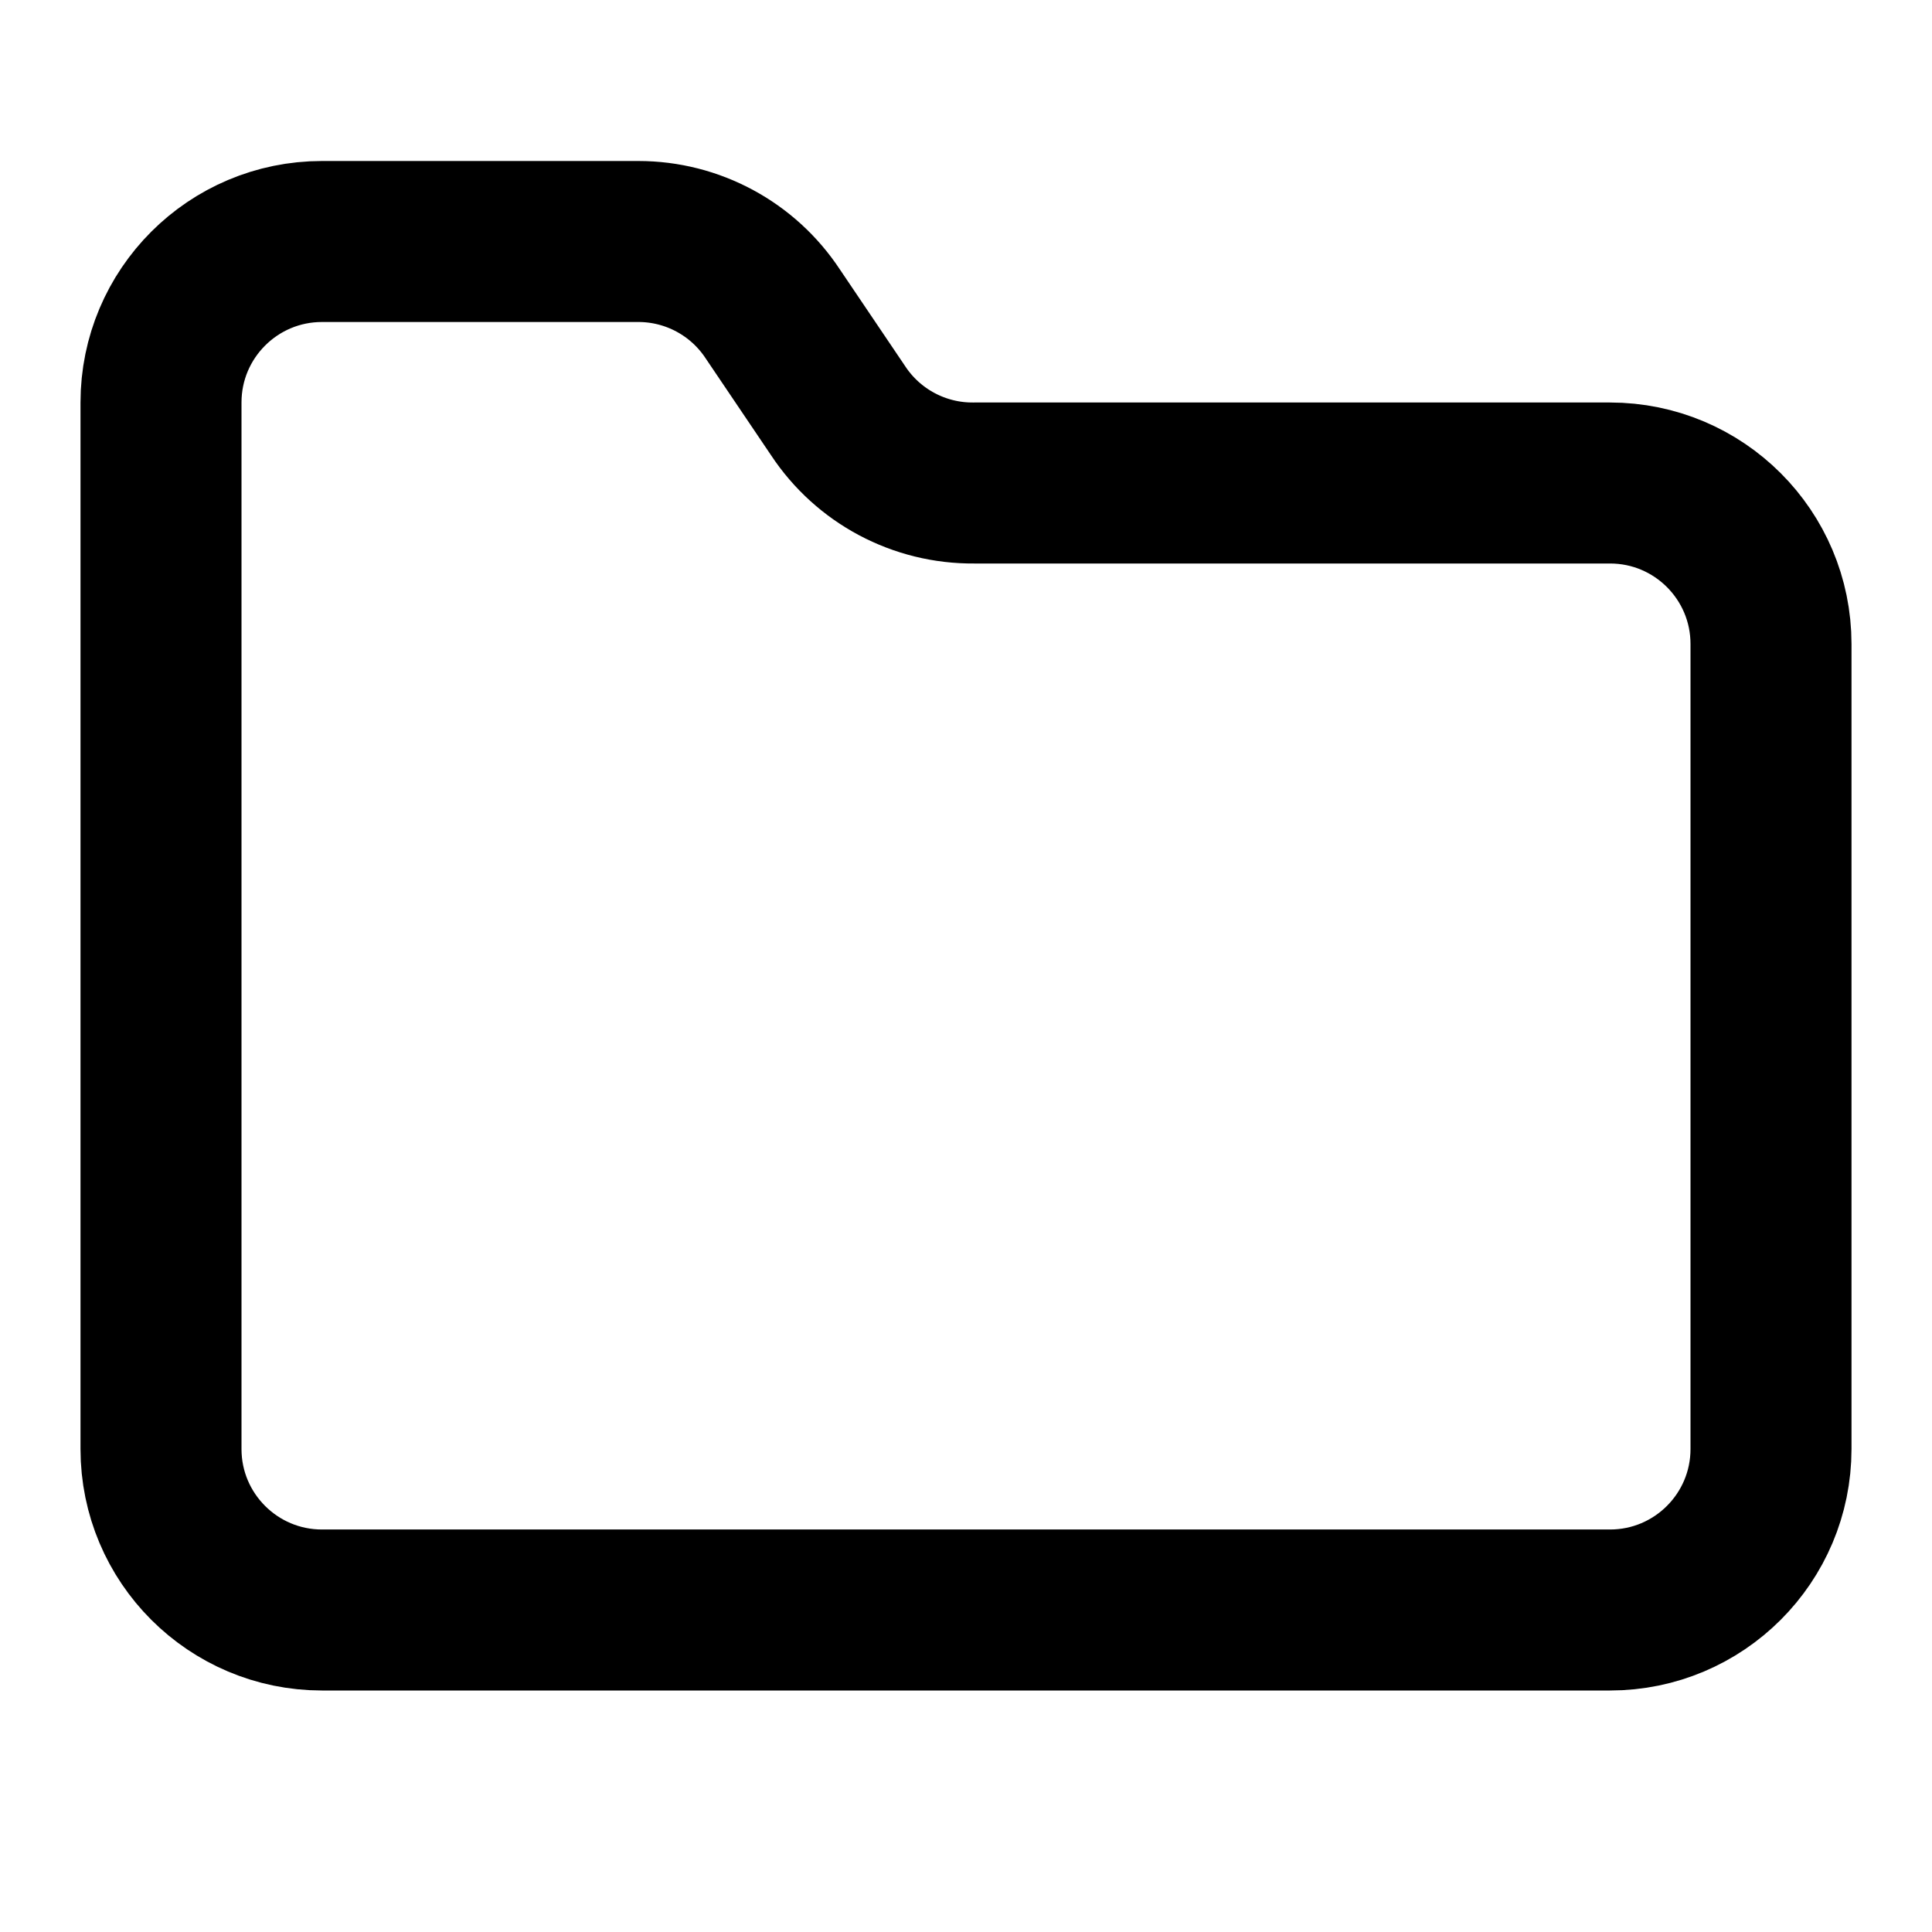
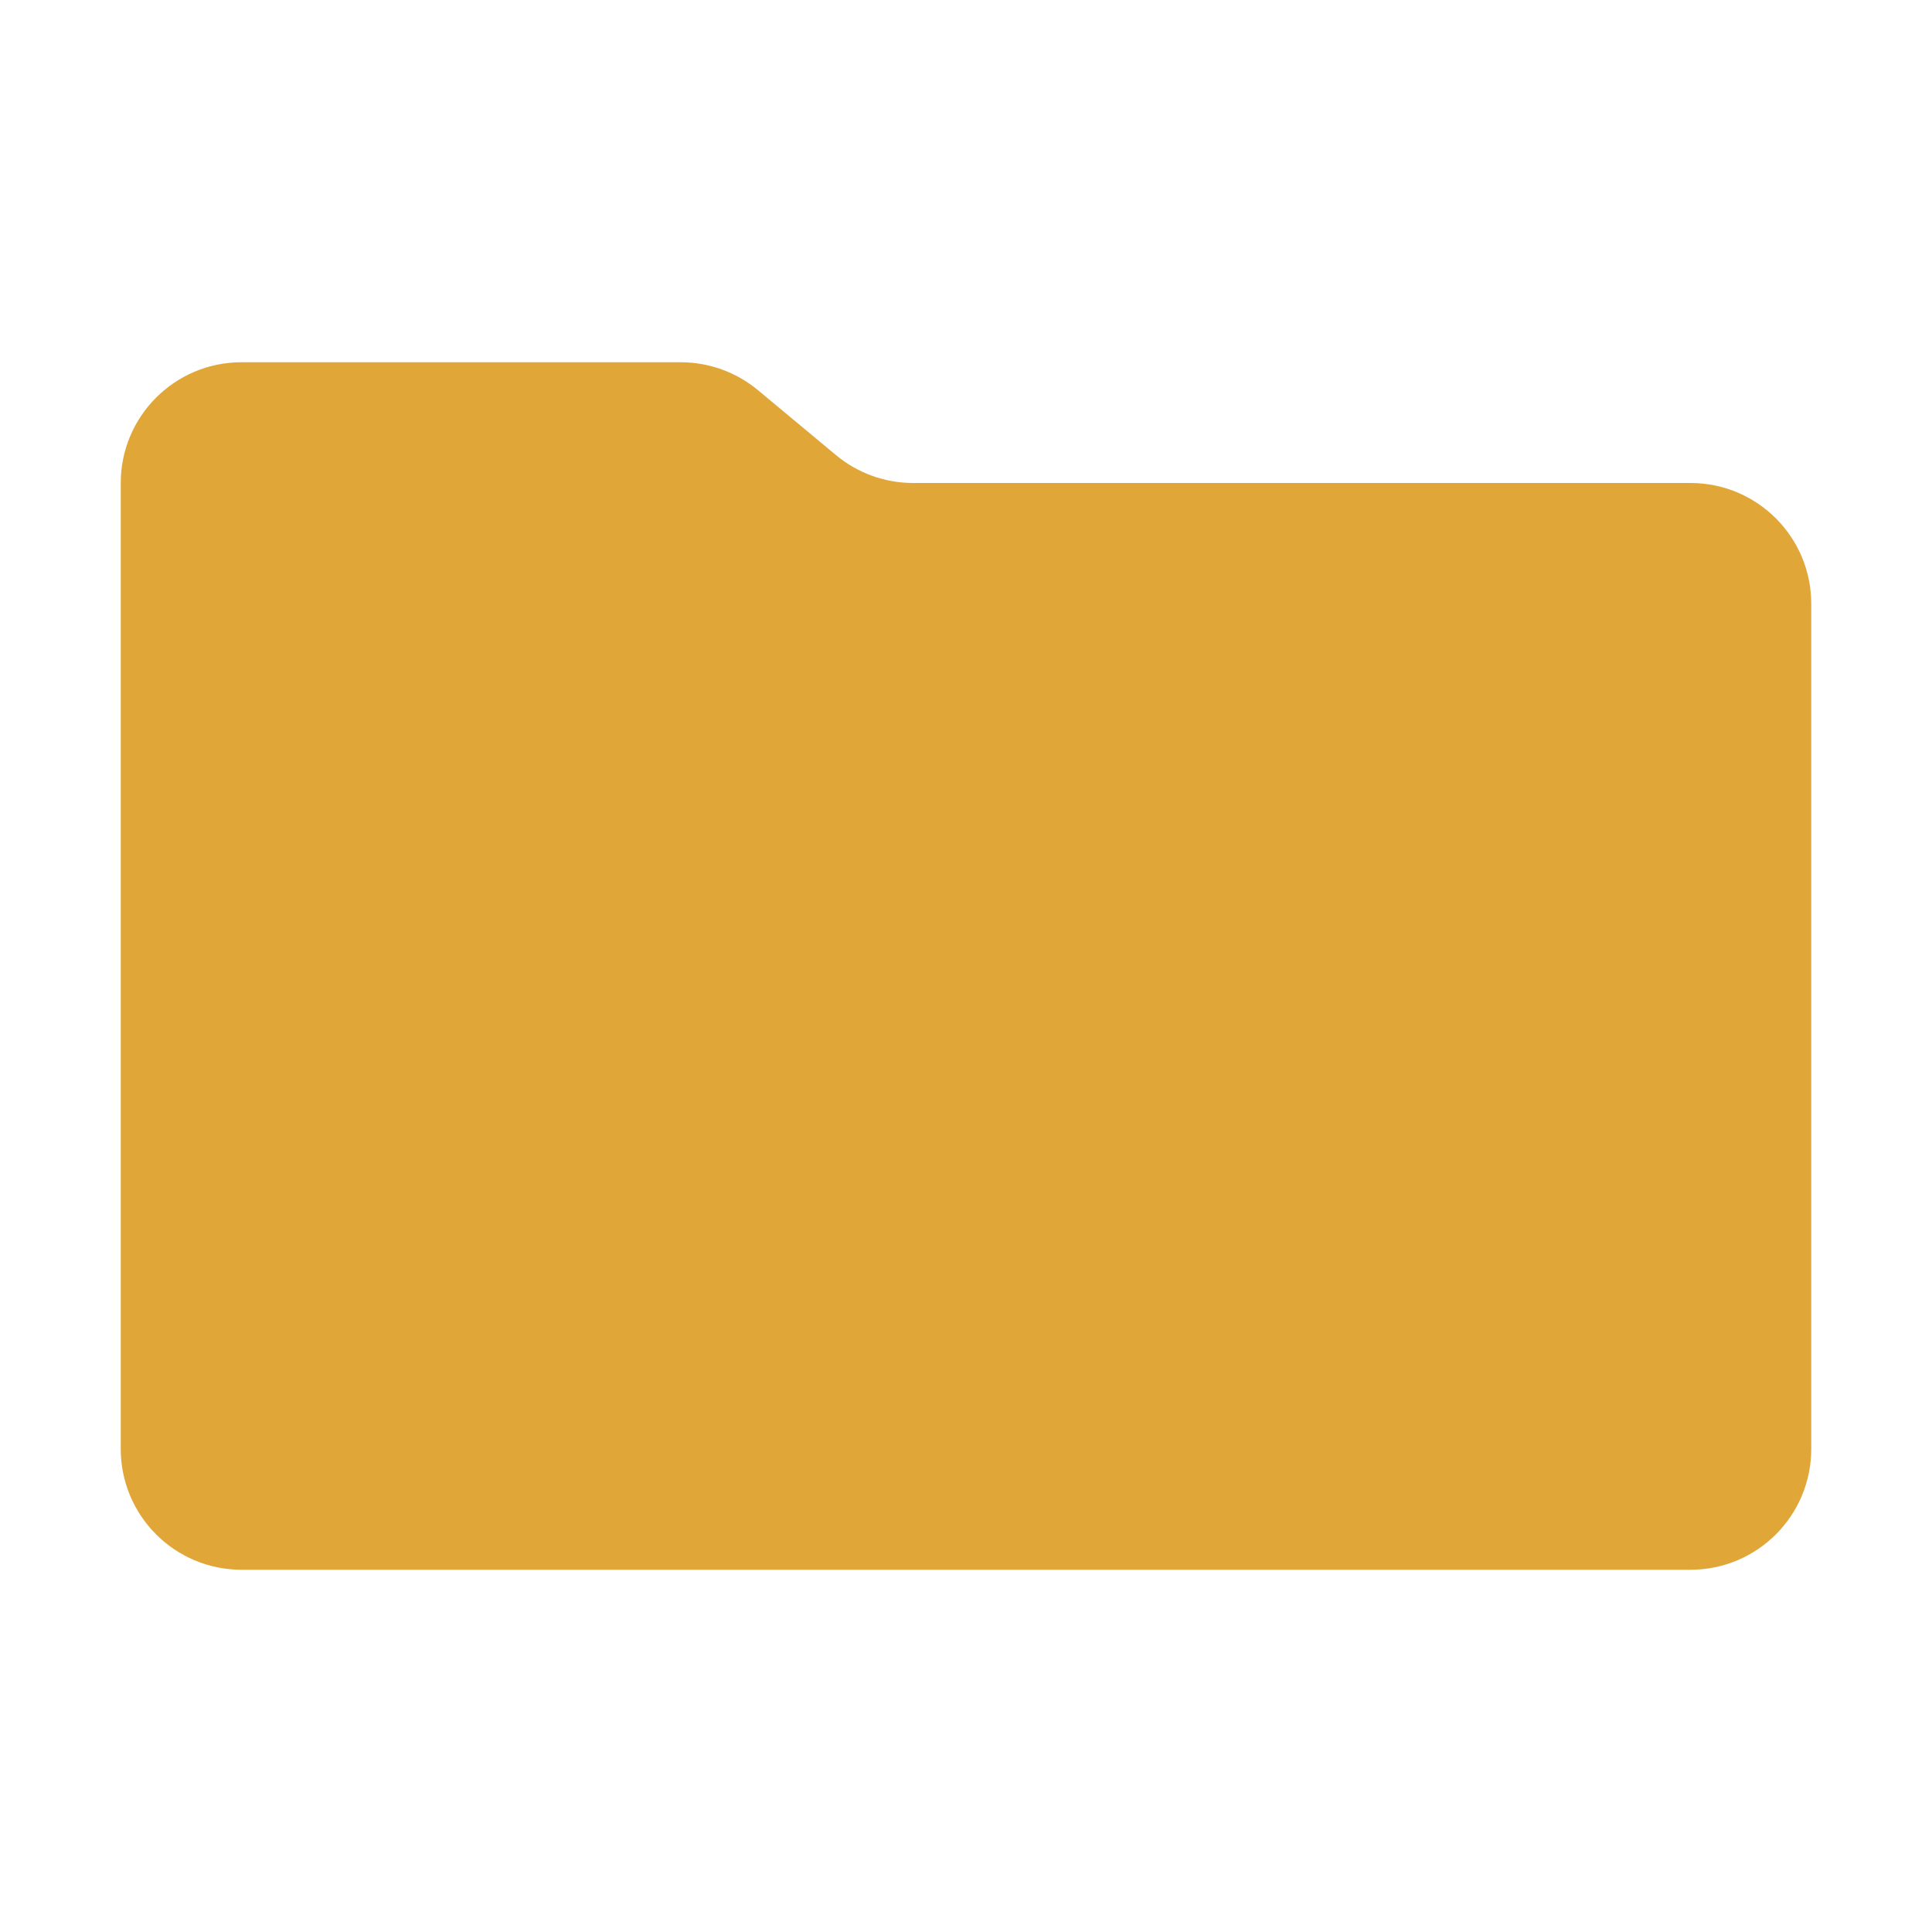
- <svg xmlns="http://www.w3.org/2000/svg" class="lucide lucide-folder" width="24" height="24" viewBox="0 0 24 24" fill="none" stroke="currentColor" stroke-width="2" stroke-linecap="round" stroke-linejoin="round">
-   <path d="M20 20a2 2 0 0 0 2-2V8a2 2 0 0 0-2-2h-7.9a2 2 0 0 1-1.69-.9L9.6 3.9A2 2 0 0 0 7.93 3H4a2 2 0 0 0-2 2v13a2 2 0 0 0 2 2Z" />
+ <svg xmlns="http://www.w3.org/2000/svg" viewBox="0 0 16 16">
+   <path fill="#e0a638" d="m6.922 3.768-.644-.536A1 1 0 0 0 5.638 3H2a1 1 0 0 0-1 1v8a1 1 0 0 0 1 1h12a1 1 0 0 0 1-1V5a1 1 0 0 0-1-1H7.562a1 1 0 0 1-.64-.232" />
</svg>
